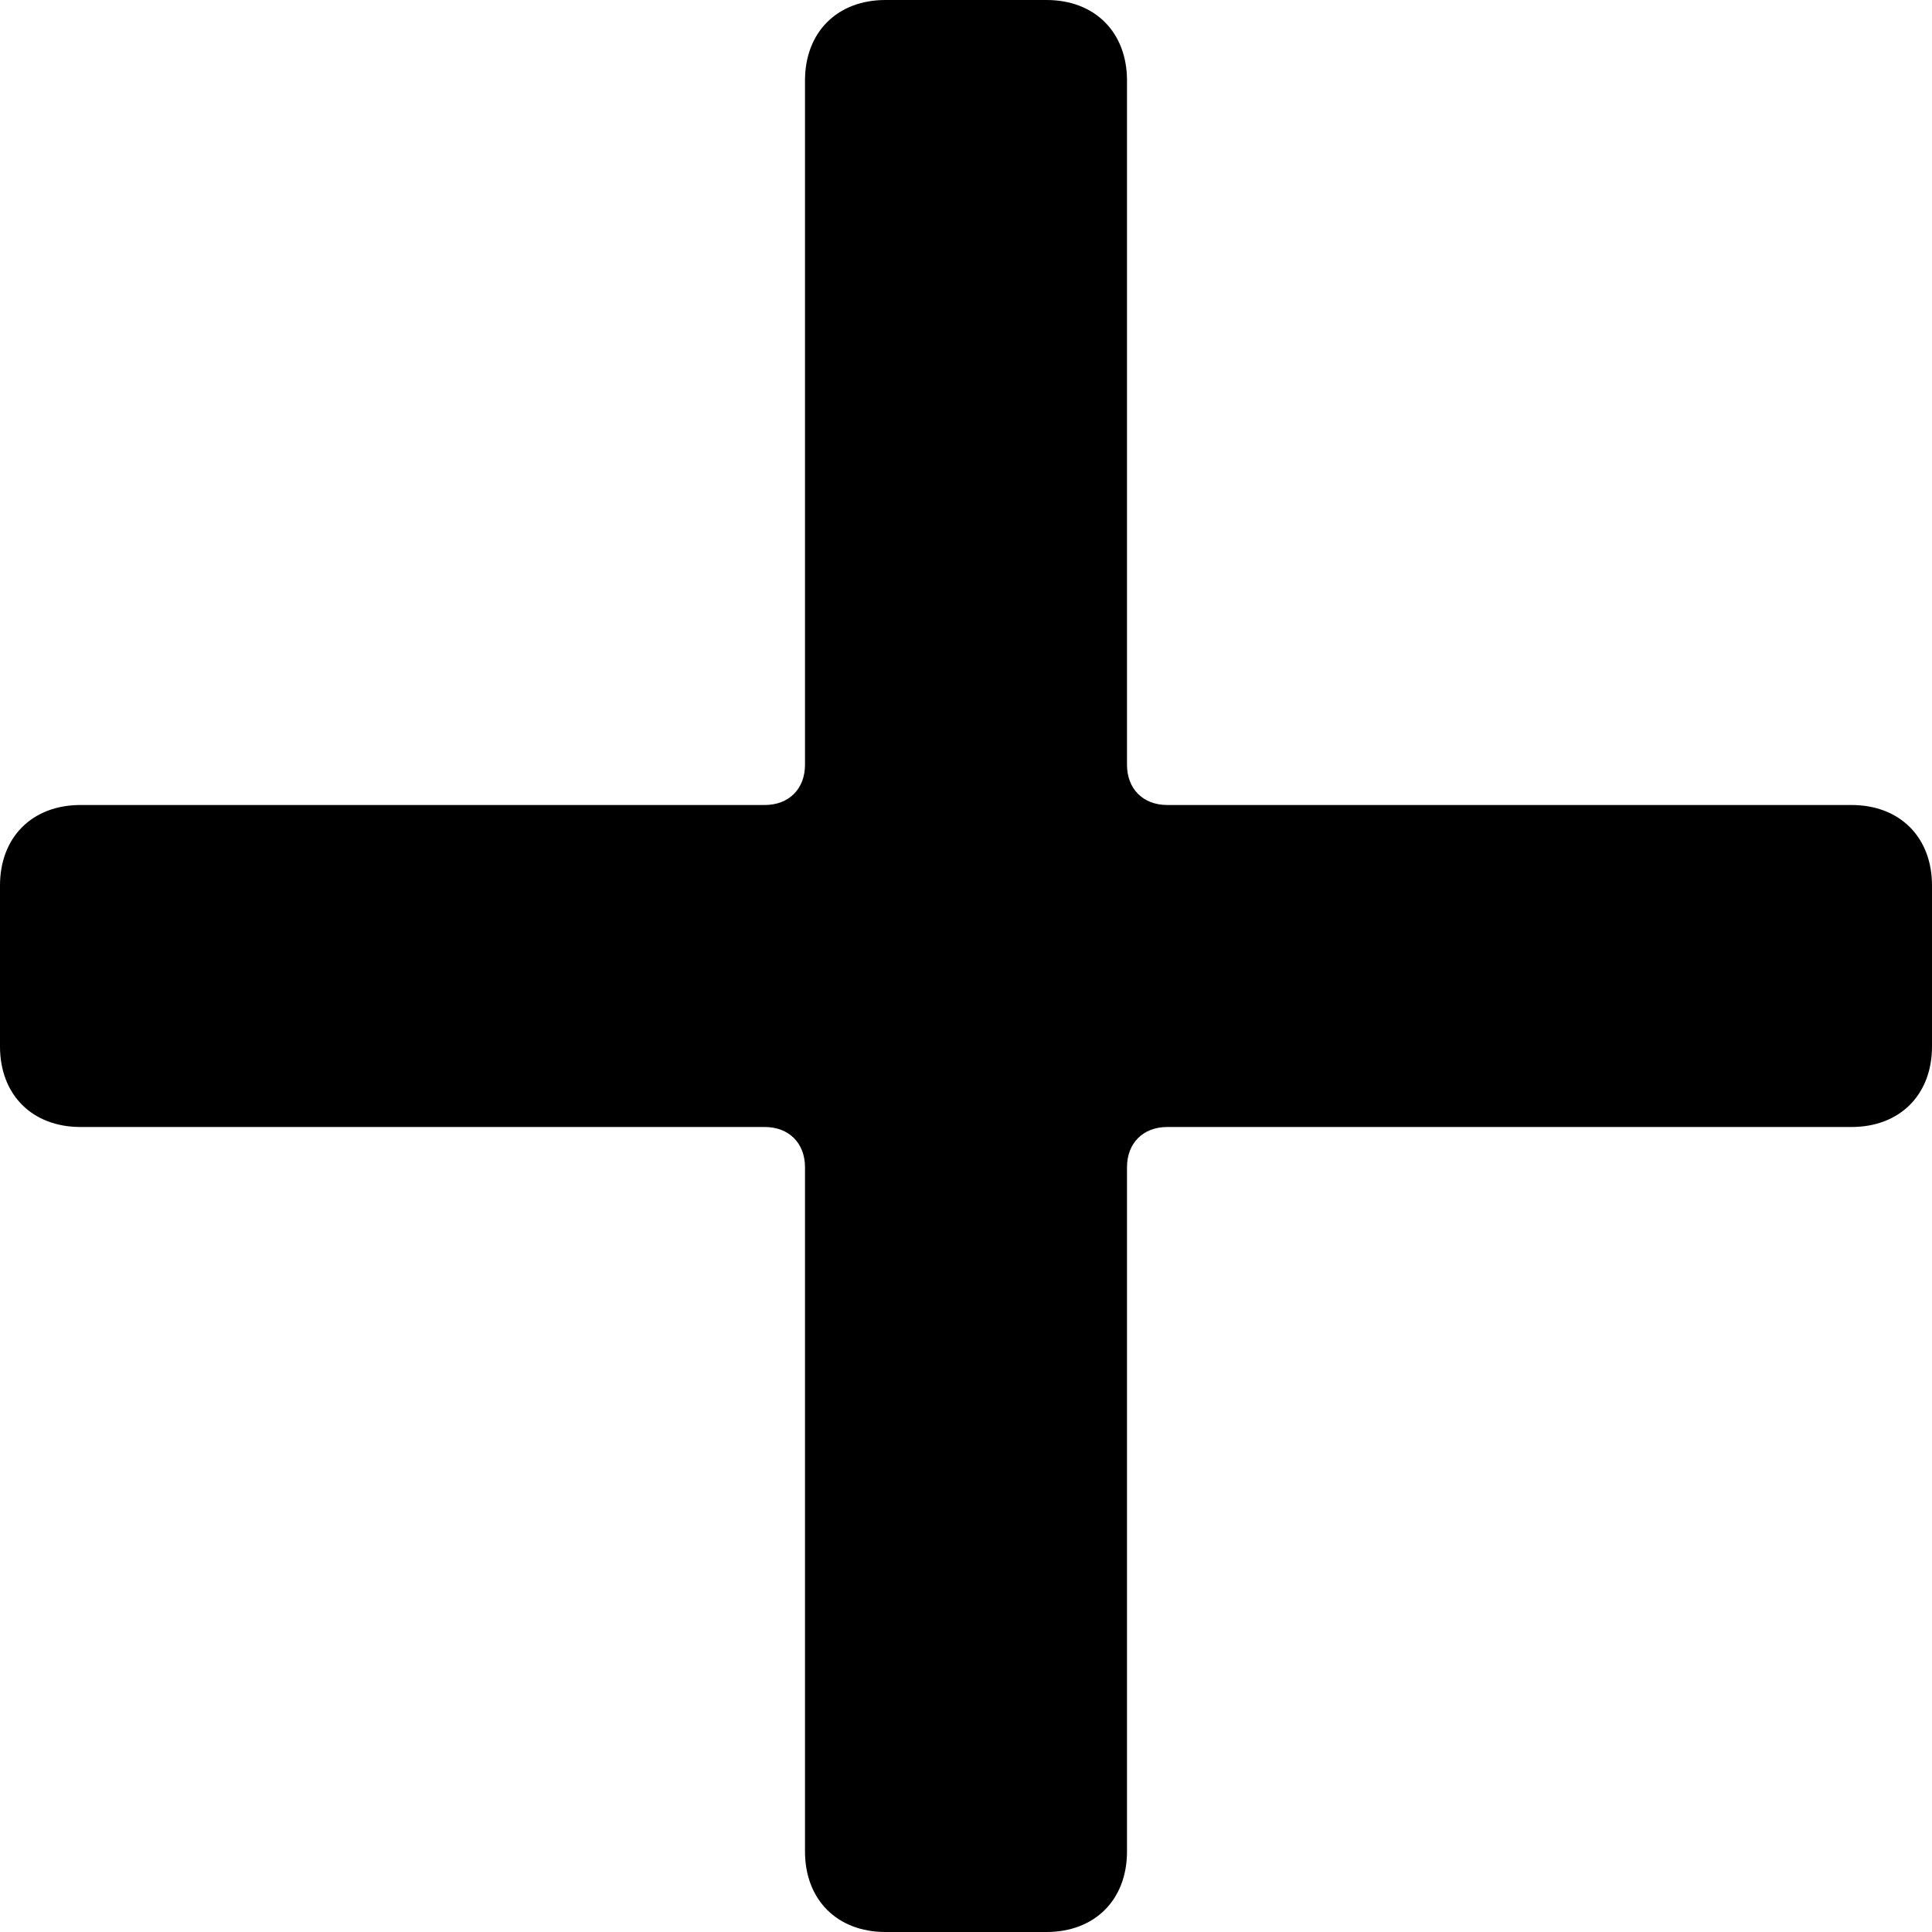
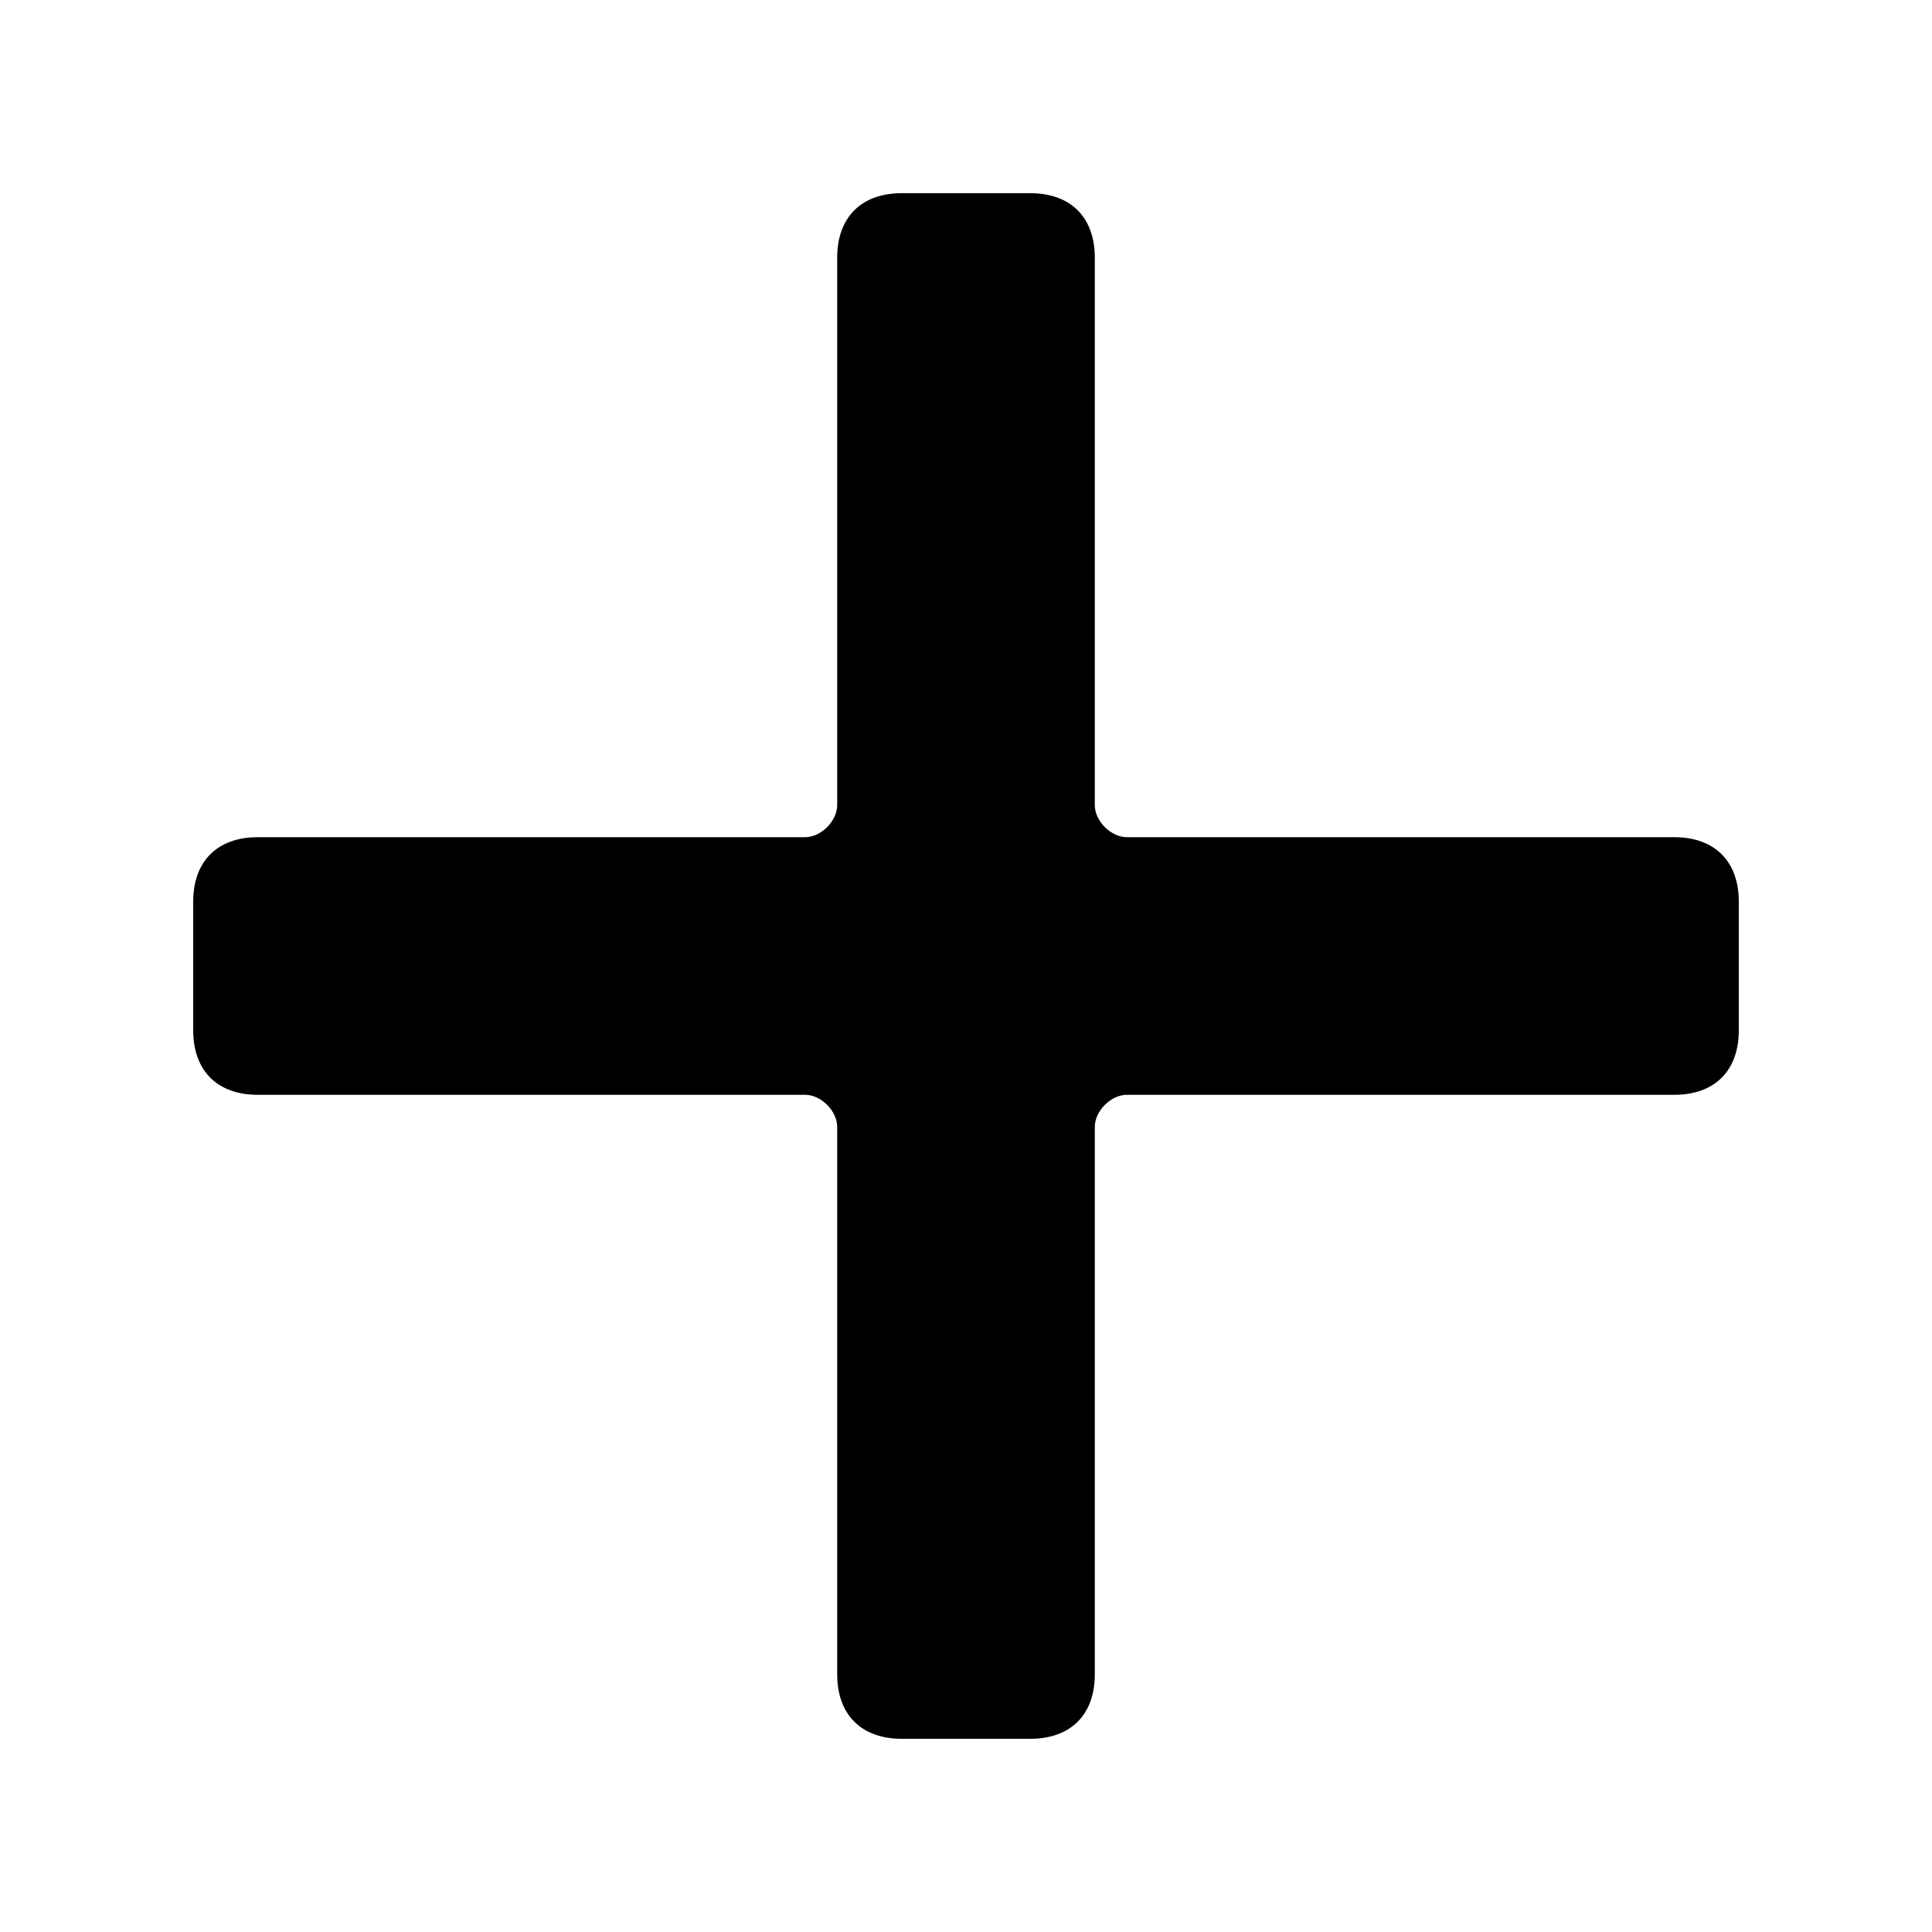
- <svg xmlns="http://www.w3.org/2000/svg" viewBox="0 0 24 24">
-   <path d="M23 10h-8.5c-.3 0-.5-.2-.5-.5V1c0-.6-.4-1-1-1h-2c-.6 0-1 .4-1 1v8.5c0 .3-.2.5-.5.5H1c-.6 0-1 .4-1 1v2c0 .6.4 1 1 1h8.5c.3 0 .5.2.5.5V23c0 .6.4 1 1 1h2c.6 0 1-.4 1-1v-8.5c0-.3.2-.5.5-.5H23c.6 0 1-.4 1-1v-2c0-.6-.4-1-1-1z" />
+ <svg xmlns="http://www.w3.org/2000/svg" version="1.1" id="Layer_1" x="0px" y="0px" width="24px" height="24px" viewBox="-35 37 24 24" style="enable-background:new -35 37 24 24;" xml:space="preserve">
+   <path d="M-14.2,47.4H-21c-0.2,0-0.4-0.2-0.4-0.4v-6.8c0-0.5-0.3-0.8-0.8-0.8h-1.6c-0.5,0-0.8,0.3-0.8,0.8V47c0,0.2-0.2,0.4-0.4,0.4  h-6.8c-0.5,0-0.8,0.3-0.8,0.8v1.6c0,0.5,0.3,0.8,0.8,0.8h6.8c0.2,0,0.4,0.2,0.4,0.4v6.8c0,0.5,0.3,0.8,0.8,0.8h1.6  c0.5,0,0.8-0.3,0.8-0.8V51c0-0.2,0.2-0.4,0.4-0.4h6.8c0.5,0,0.8-0.3,0.8-0.8v-1.6C-13.4,47.7-13.7,47.4-14.2,47.4z" />
</svg>
